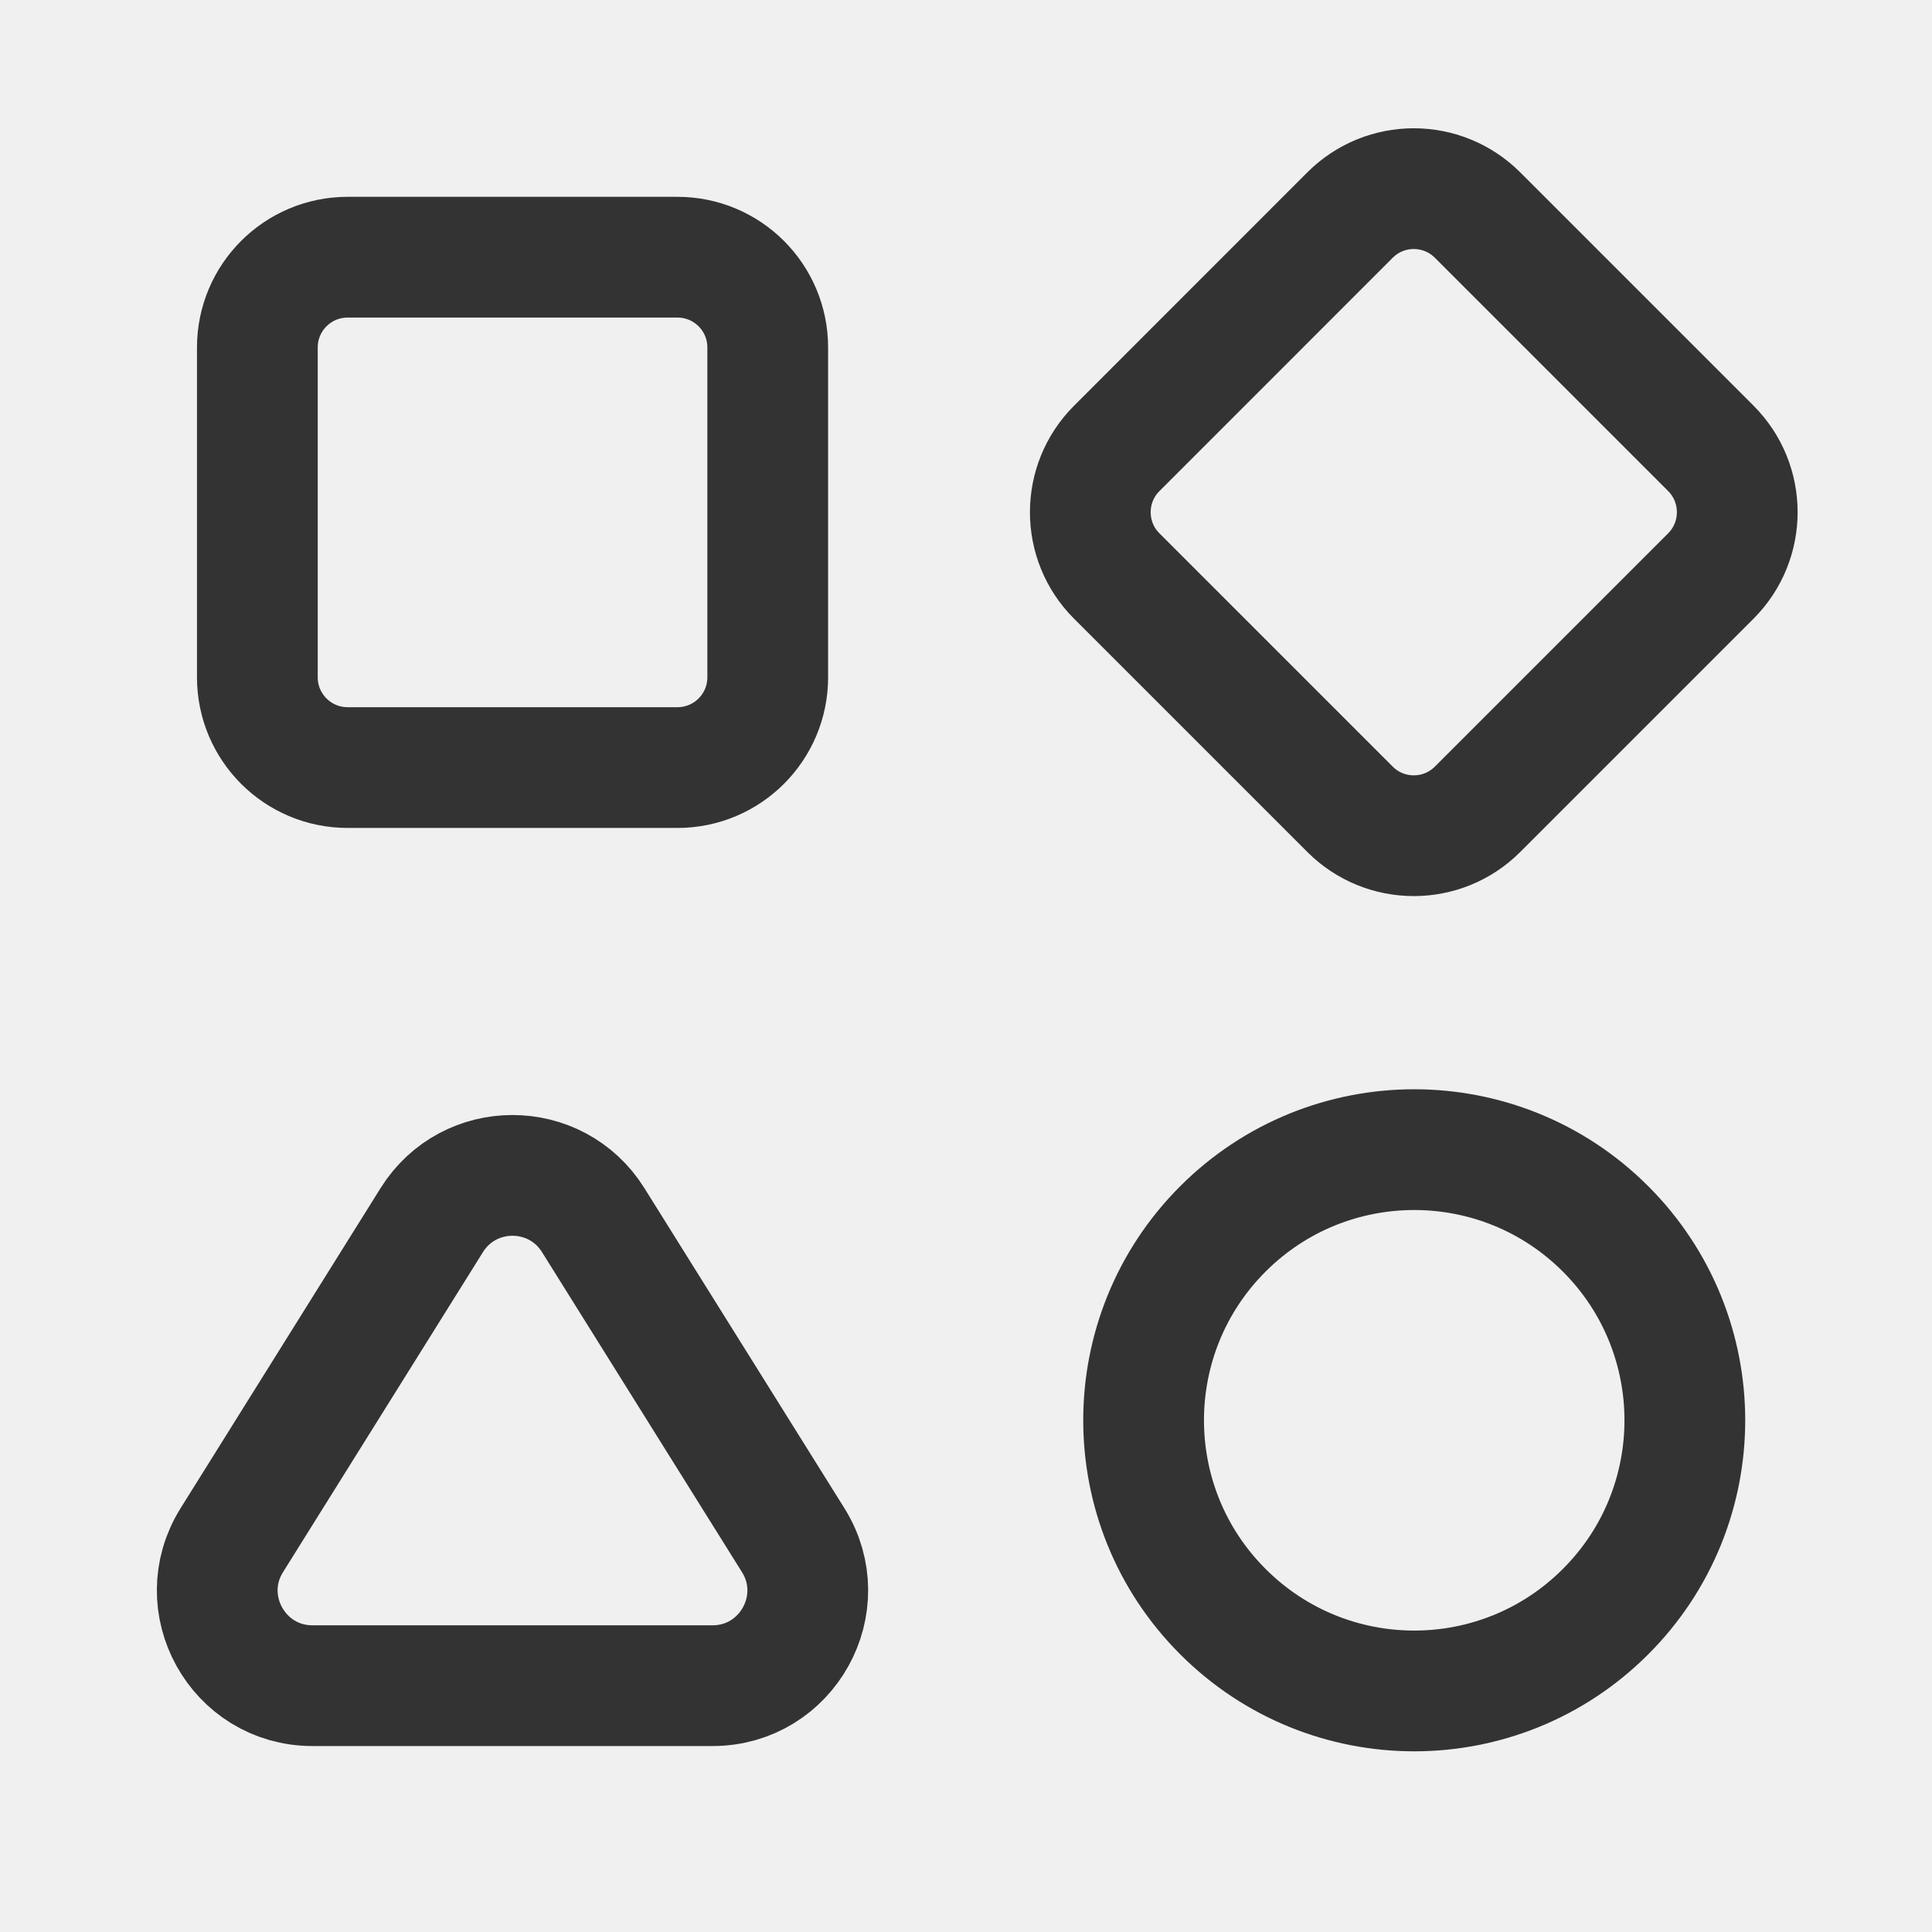
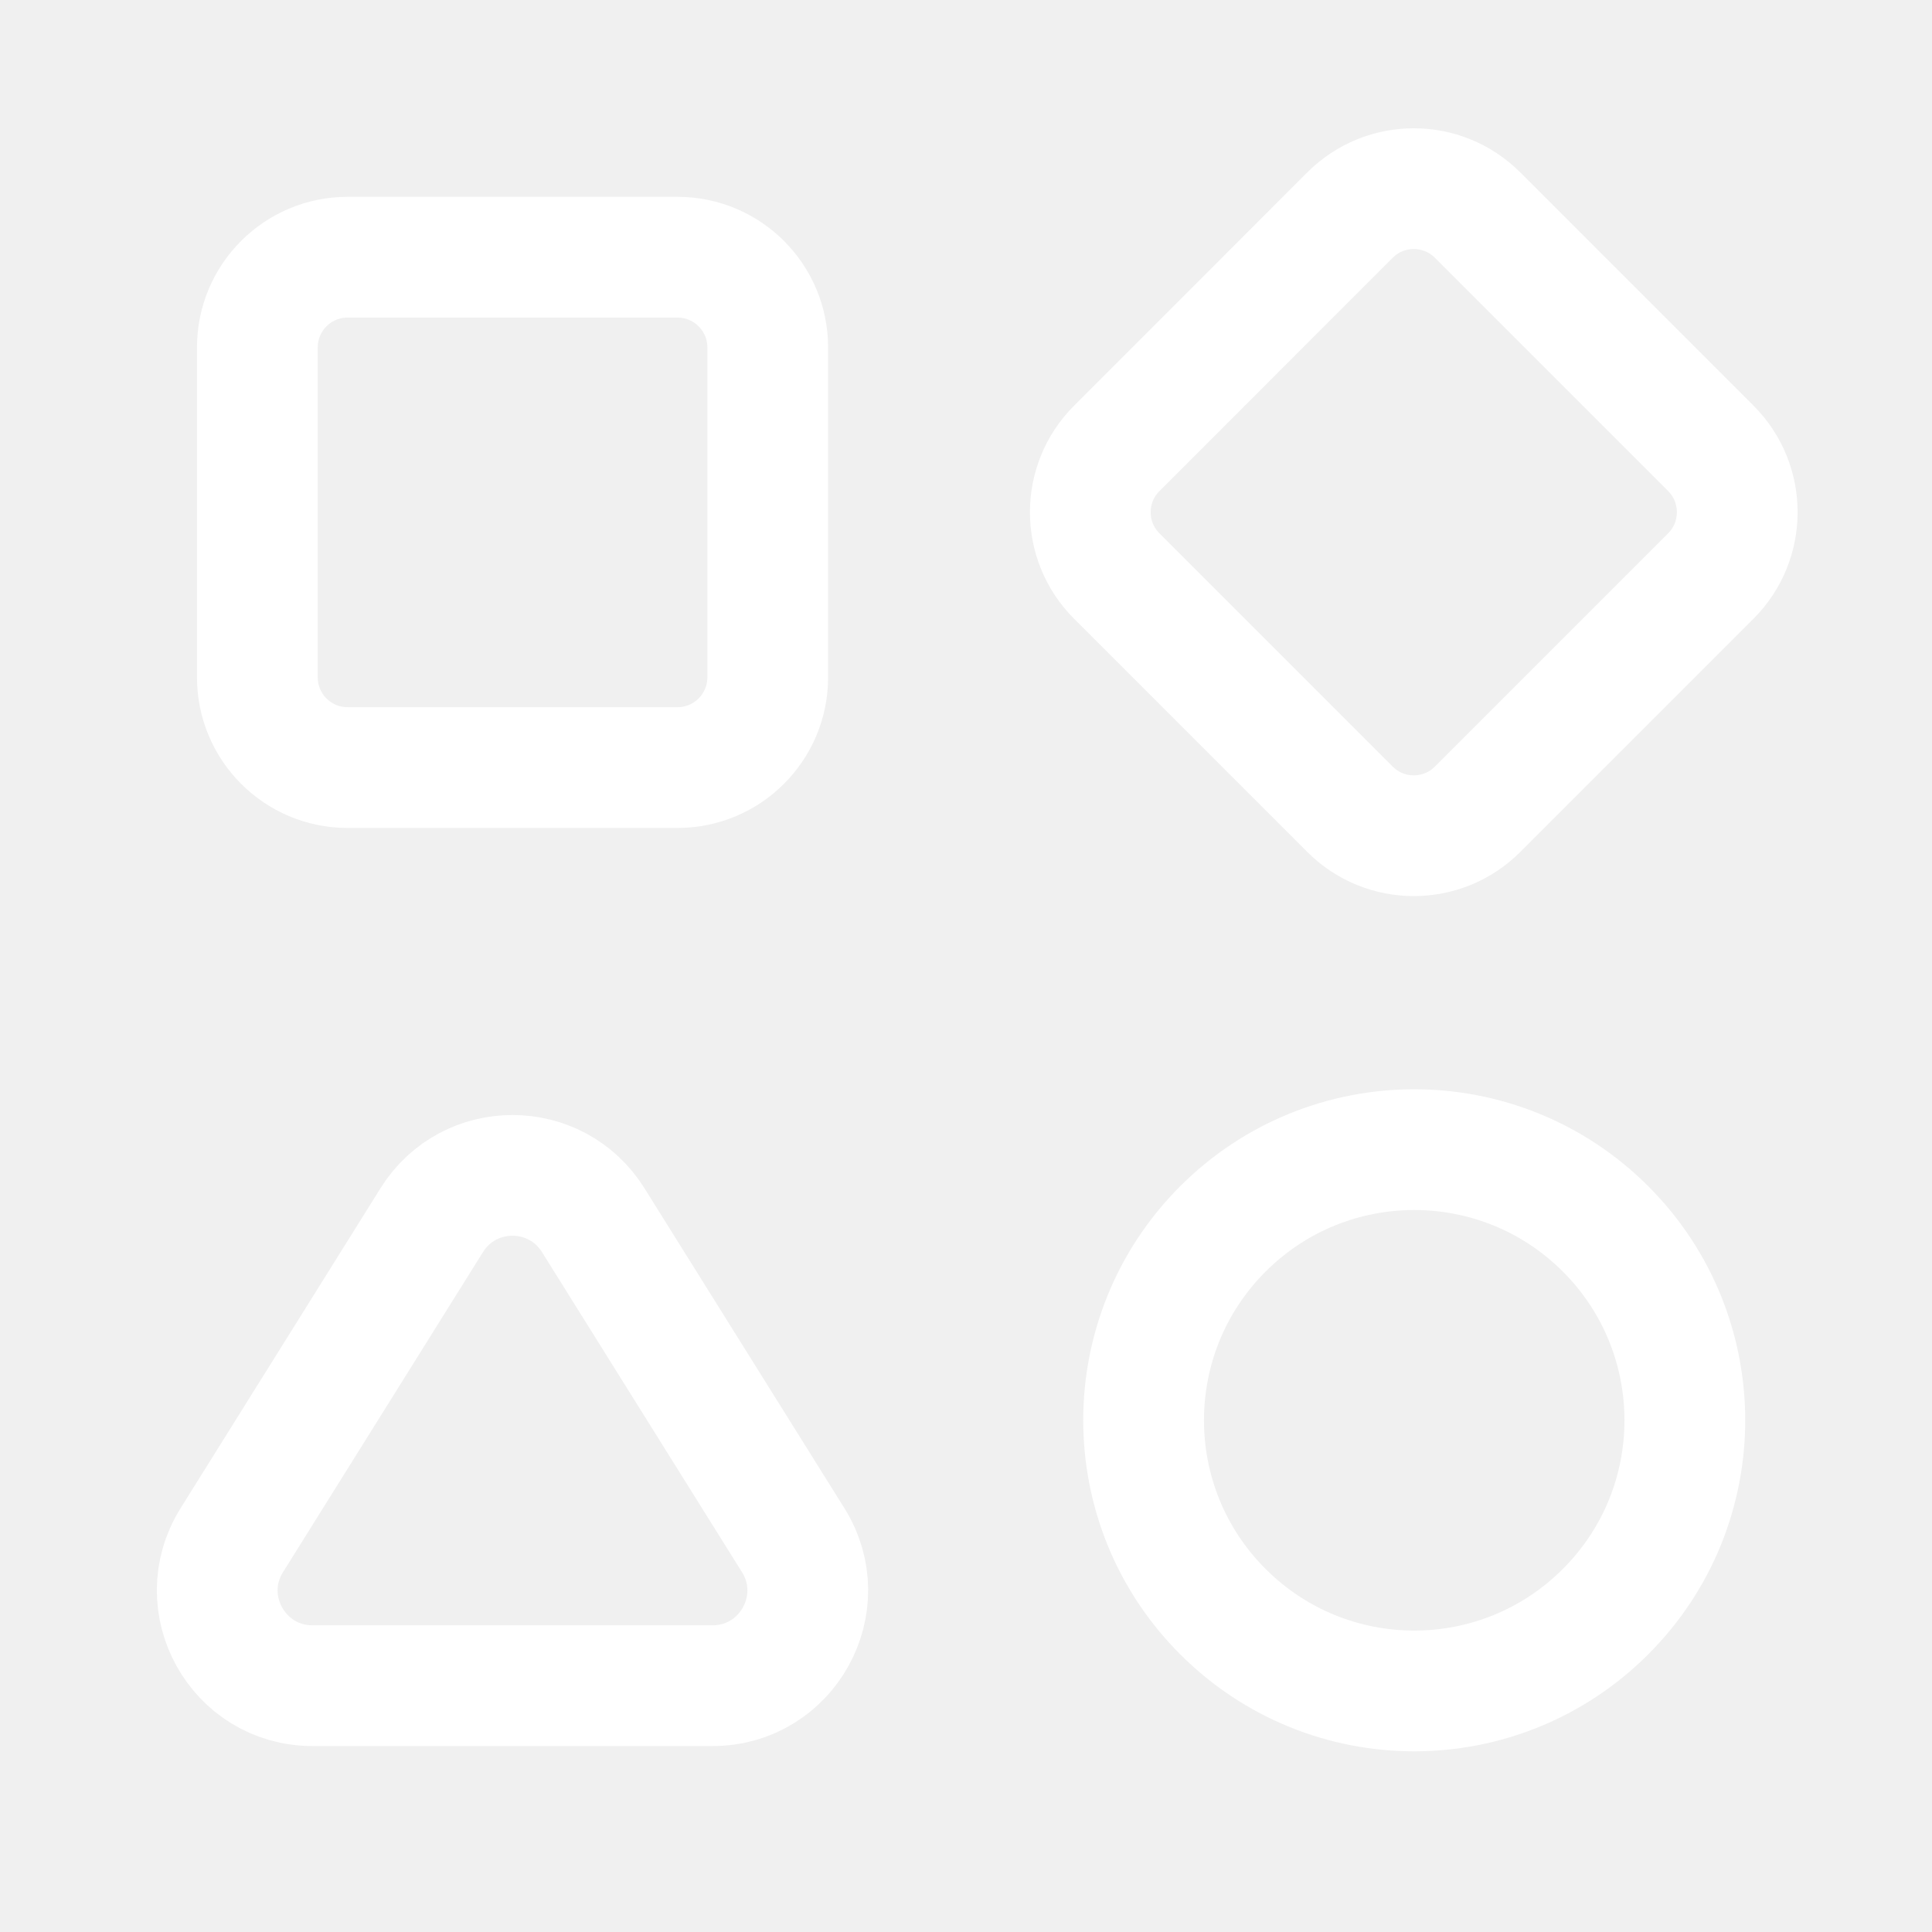
<svg xmlns="http://www.w3.org/2000/svg" width="24" height="24" viewBox="0 0 24 24" fill="none">
-   <path d="M19.945 15.266C21.258 16.579 21.258 18.708 19.945 20.02C18.632 21.334 16.504 21.334 15.191 20.02C13.878 18.708 13.878 16.579 15.191 15.266C16.504 13.953 18.632 13.953 19.945 15.266Z" stroke="#333333" stroke-width="1.5" stroke-linecap="round" stroke-linejoin="round" />
-   <path d="M21.253 7.155L18.355 10.053C17.917 10.491 17.208 10.491 16.77 10.053L13.872 7.155C13.435 6.718 13.435 6.008 13.872 5.571L16.77 2.672C17.208 2.234 17.917 2.234 18.355 2.672L21.253 5.57C21.69 6.008 21.69 6.717 21.253 7.155Z" stroke="#333333" stroke-width="1.5" stroke-linecap="round" stroke-linejoin="round" />
-   <path d="M4.318 9.535H8.416C9.035 9.535 9.537 9.033 9.537 8.414V4.316C9.537 3.697 9.035 3.195 8.416 3.195H4.318C3.699 3.195 3.197 3.697 3.197 4.316V8.414C3.197 9.033 3.699 9.535 4.318 9.535Z" stroke="#333333" stroke-width="1.5" stroke-linecap="round" stroke-linejoin="round" />
-   <path d="M5.364 15.156L2.88 19.132C2.388 19.919 2.954 20.94 3.882 20.94H8.851C9.779 20.94 10.345 19.919 9.853 19.132L7.369 15.157C6.906 14.416 5.827 14.416 5.364 15.156Z" stroke="#333333" stroke-width="1.5" stroke-linecap="round" stroke-linejoin="round" />
+   <path d="M19.945 15.266C21.258 16.579 21.258 18.708 19.945 20.02C18.632 21.334 16.504 21.334 15.191 20.02C13.878 18.708 13.878 16.579 15.191 15.266C16.504 13.953 18.632 13.953 19.945 15.266Z" stroke="#FFFFFF" stroke-width="1.5" stroke-linecap="round" stroke-linejoin="round" />
+   <path d="M21.253 7.155L18.355 10.053C17.917 10.491 17.208 10.491 16.77 10.053L13.872 7.155C13.435 6.718 13.435 6.008 13.872 5.571L16.77 2.672C17.208 2.234 17.917 2.234 18.355 2.672L21.253 5.57C21.69 6.008 21.69 6.717 21.253 7.155Z" stroke="#FFFFFF" stroke-width="1.5" stroke-linecap="round" stroke-linejoin="round" />
+   <path d="M4.318 9.535H8.416C9.035 9.535 9.537 9.033 9.537 8.414V4.316C9.537 3.697 9.035 3.195 8.416 3.195H4.318C3.699 3.195 3.197 3.697 3.197 4.316V8.414C3.197 9.033 3.699 9.535 4.318 9.535Z" stroke="#FFFFFF" stroke-width="1.5" stroke-linecap="round" stroke-linejoin="round" />
+   <path d="M5.364 15.156L2.88 19.132C2.388 19.919 2.954 20.94 3.882 20.94H8.851C9.779 20.94 10.345 19.919 9.853 19.132L7.369 15.157C6.906 14.416 5.827 14.416 5.364 15.156Z" stroke="#FFFFFF" stroke-width="1.5" stroke-linecap="round" stroke-linejoin="round" />
</svg>
